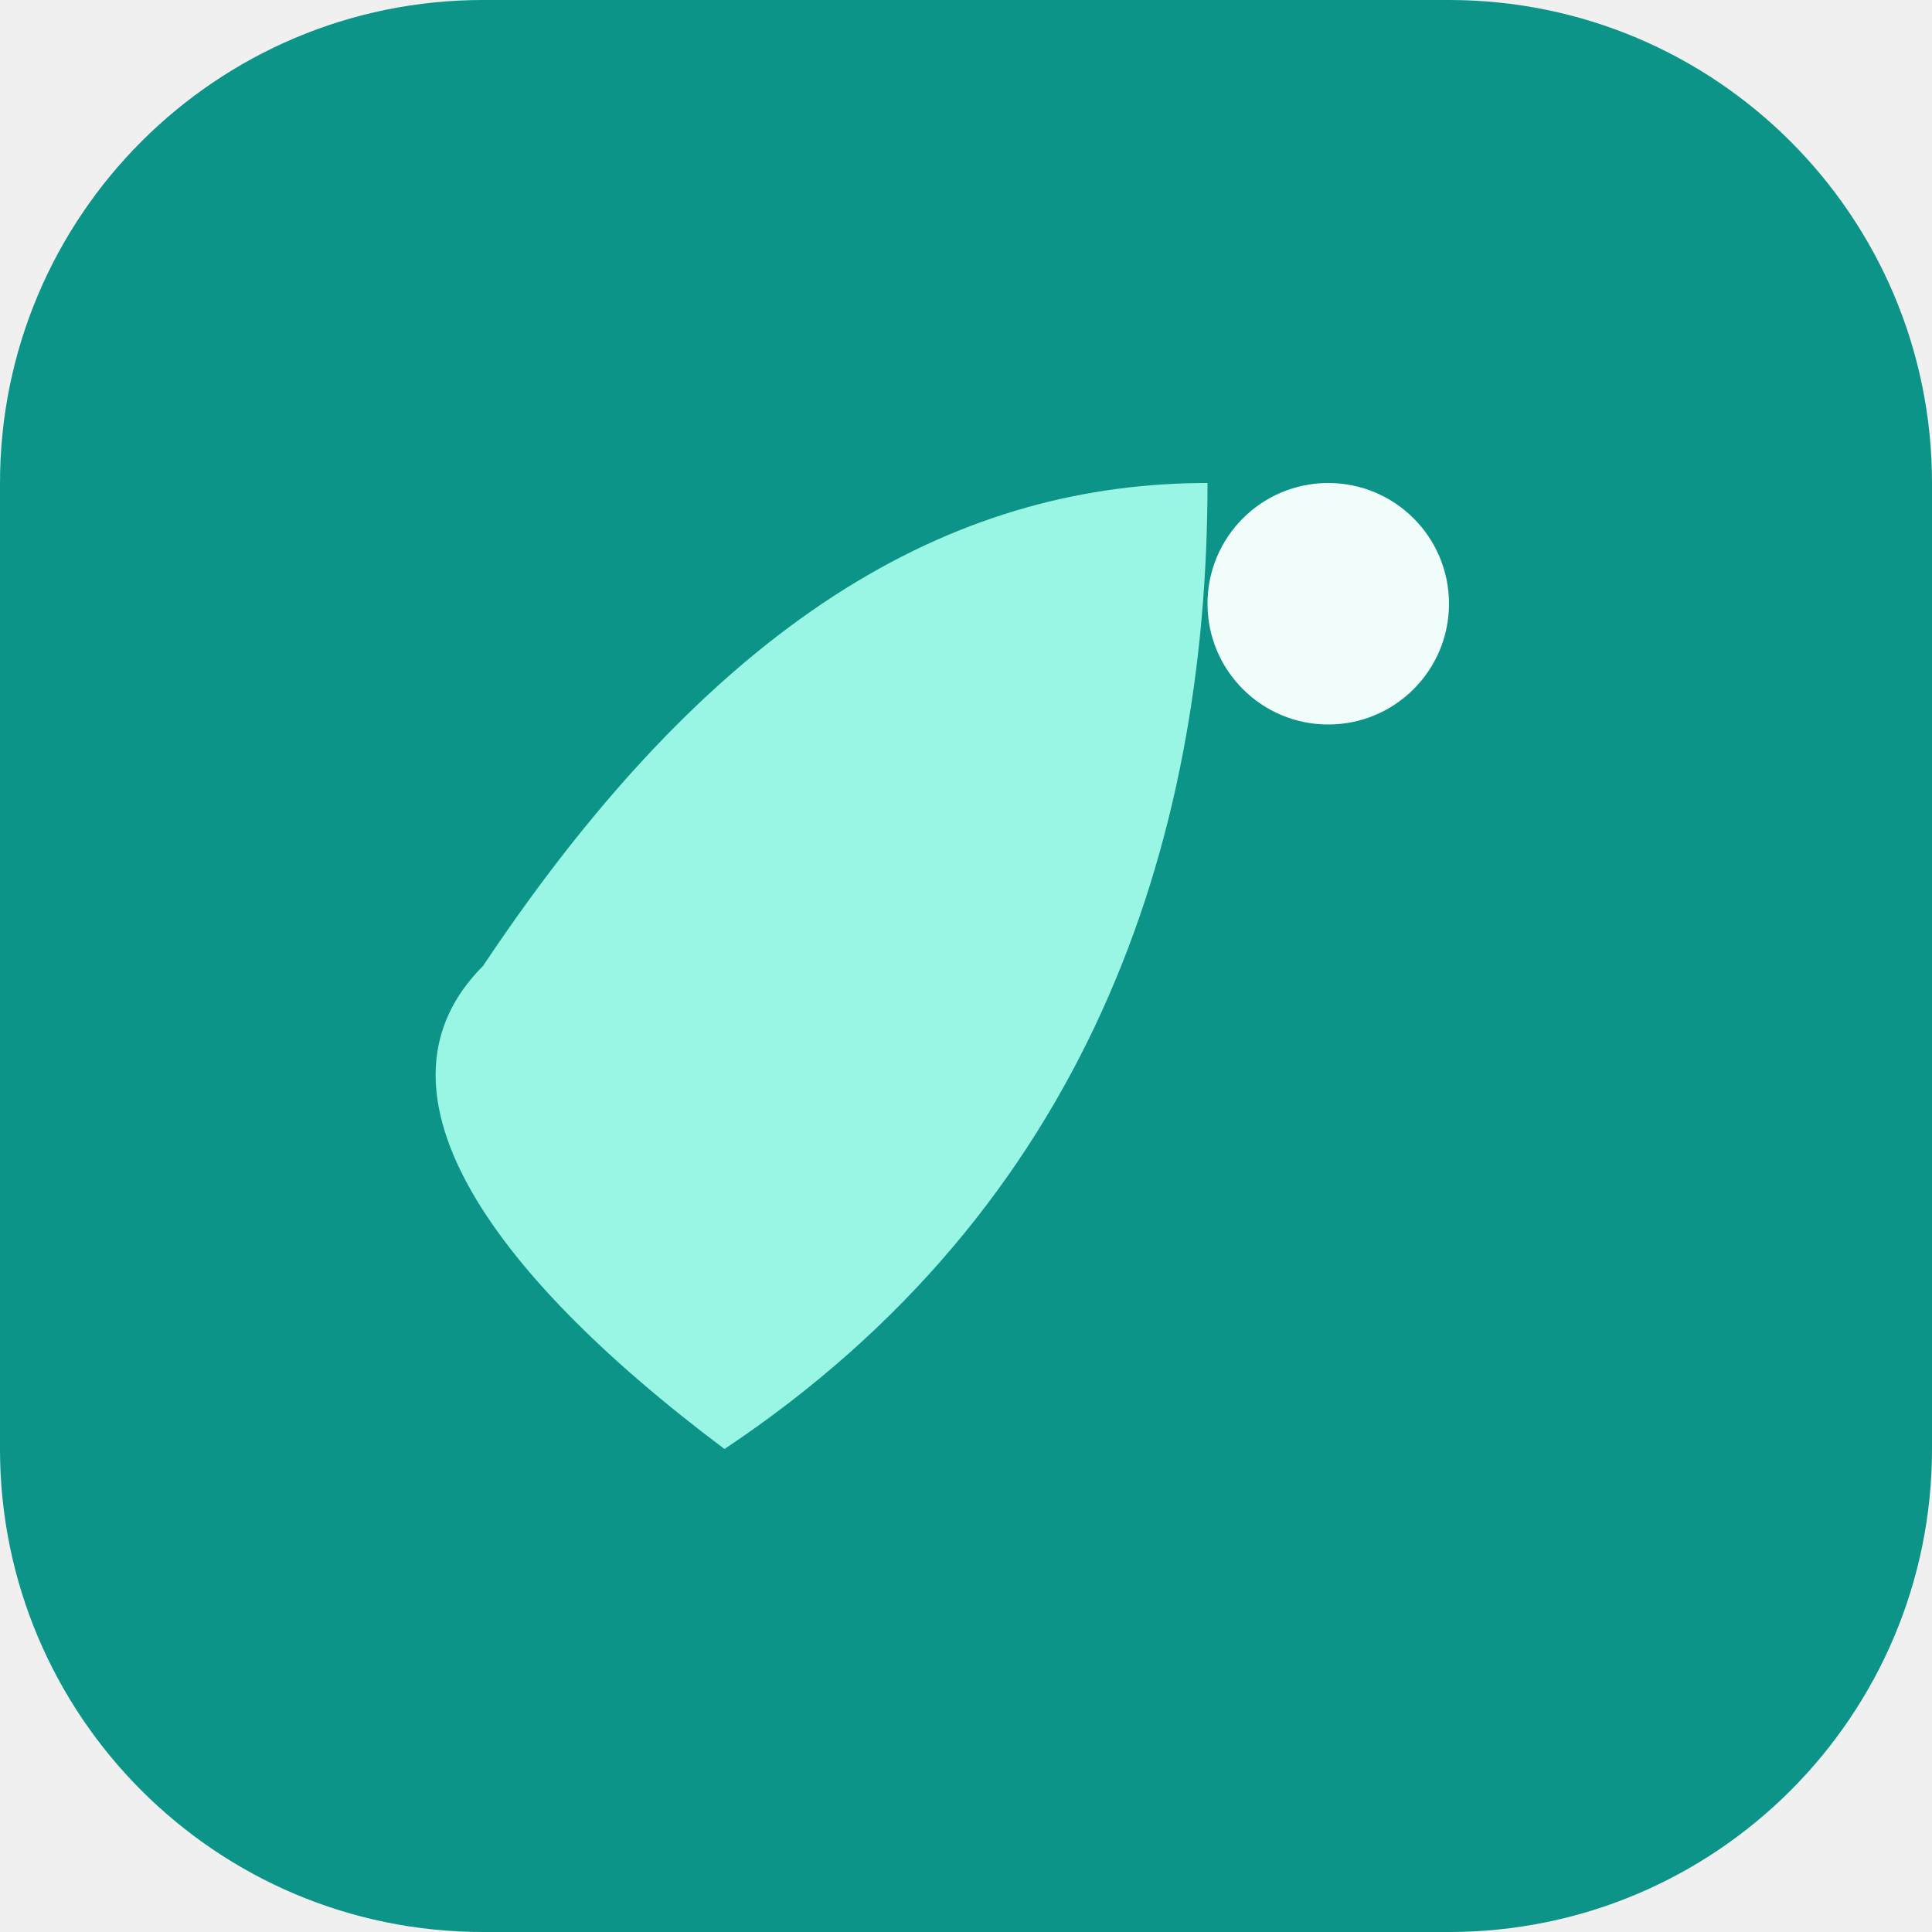
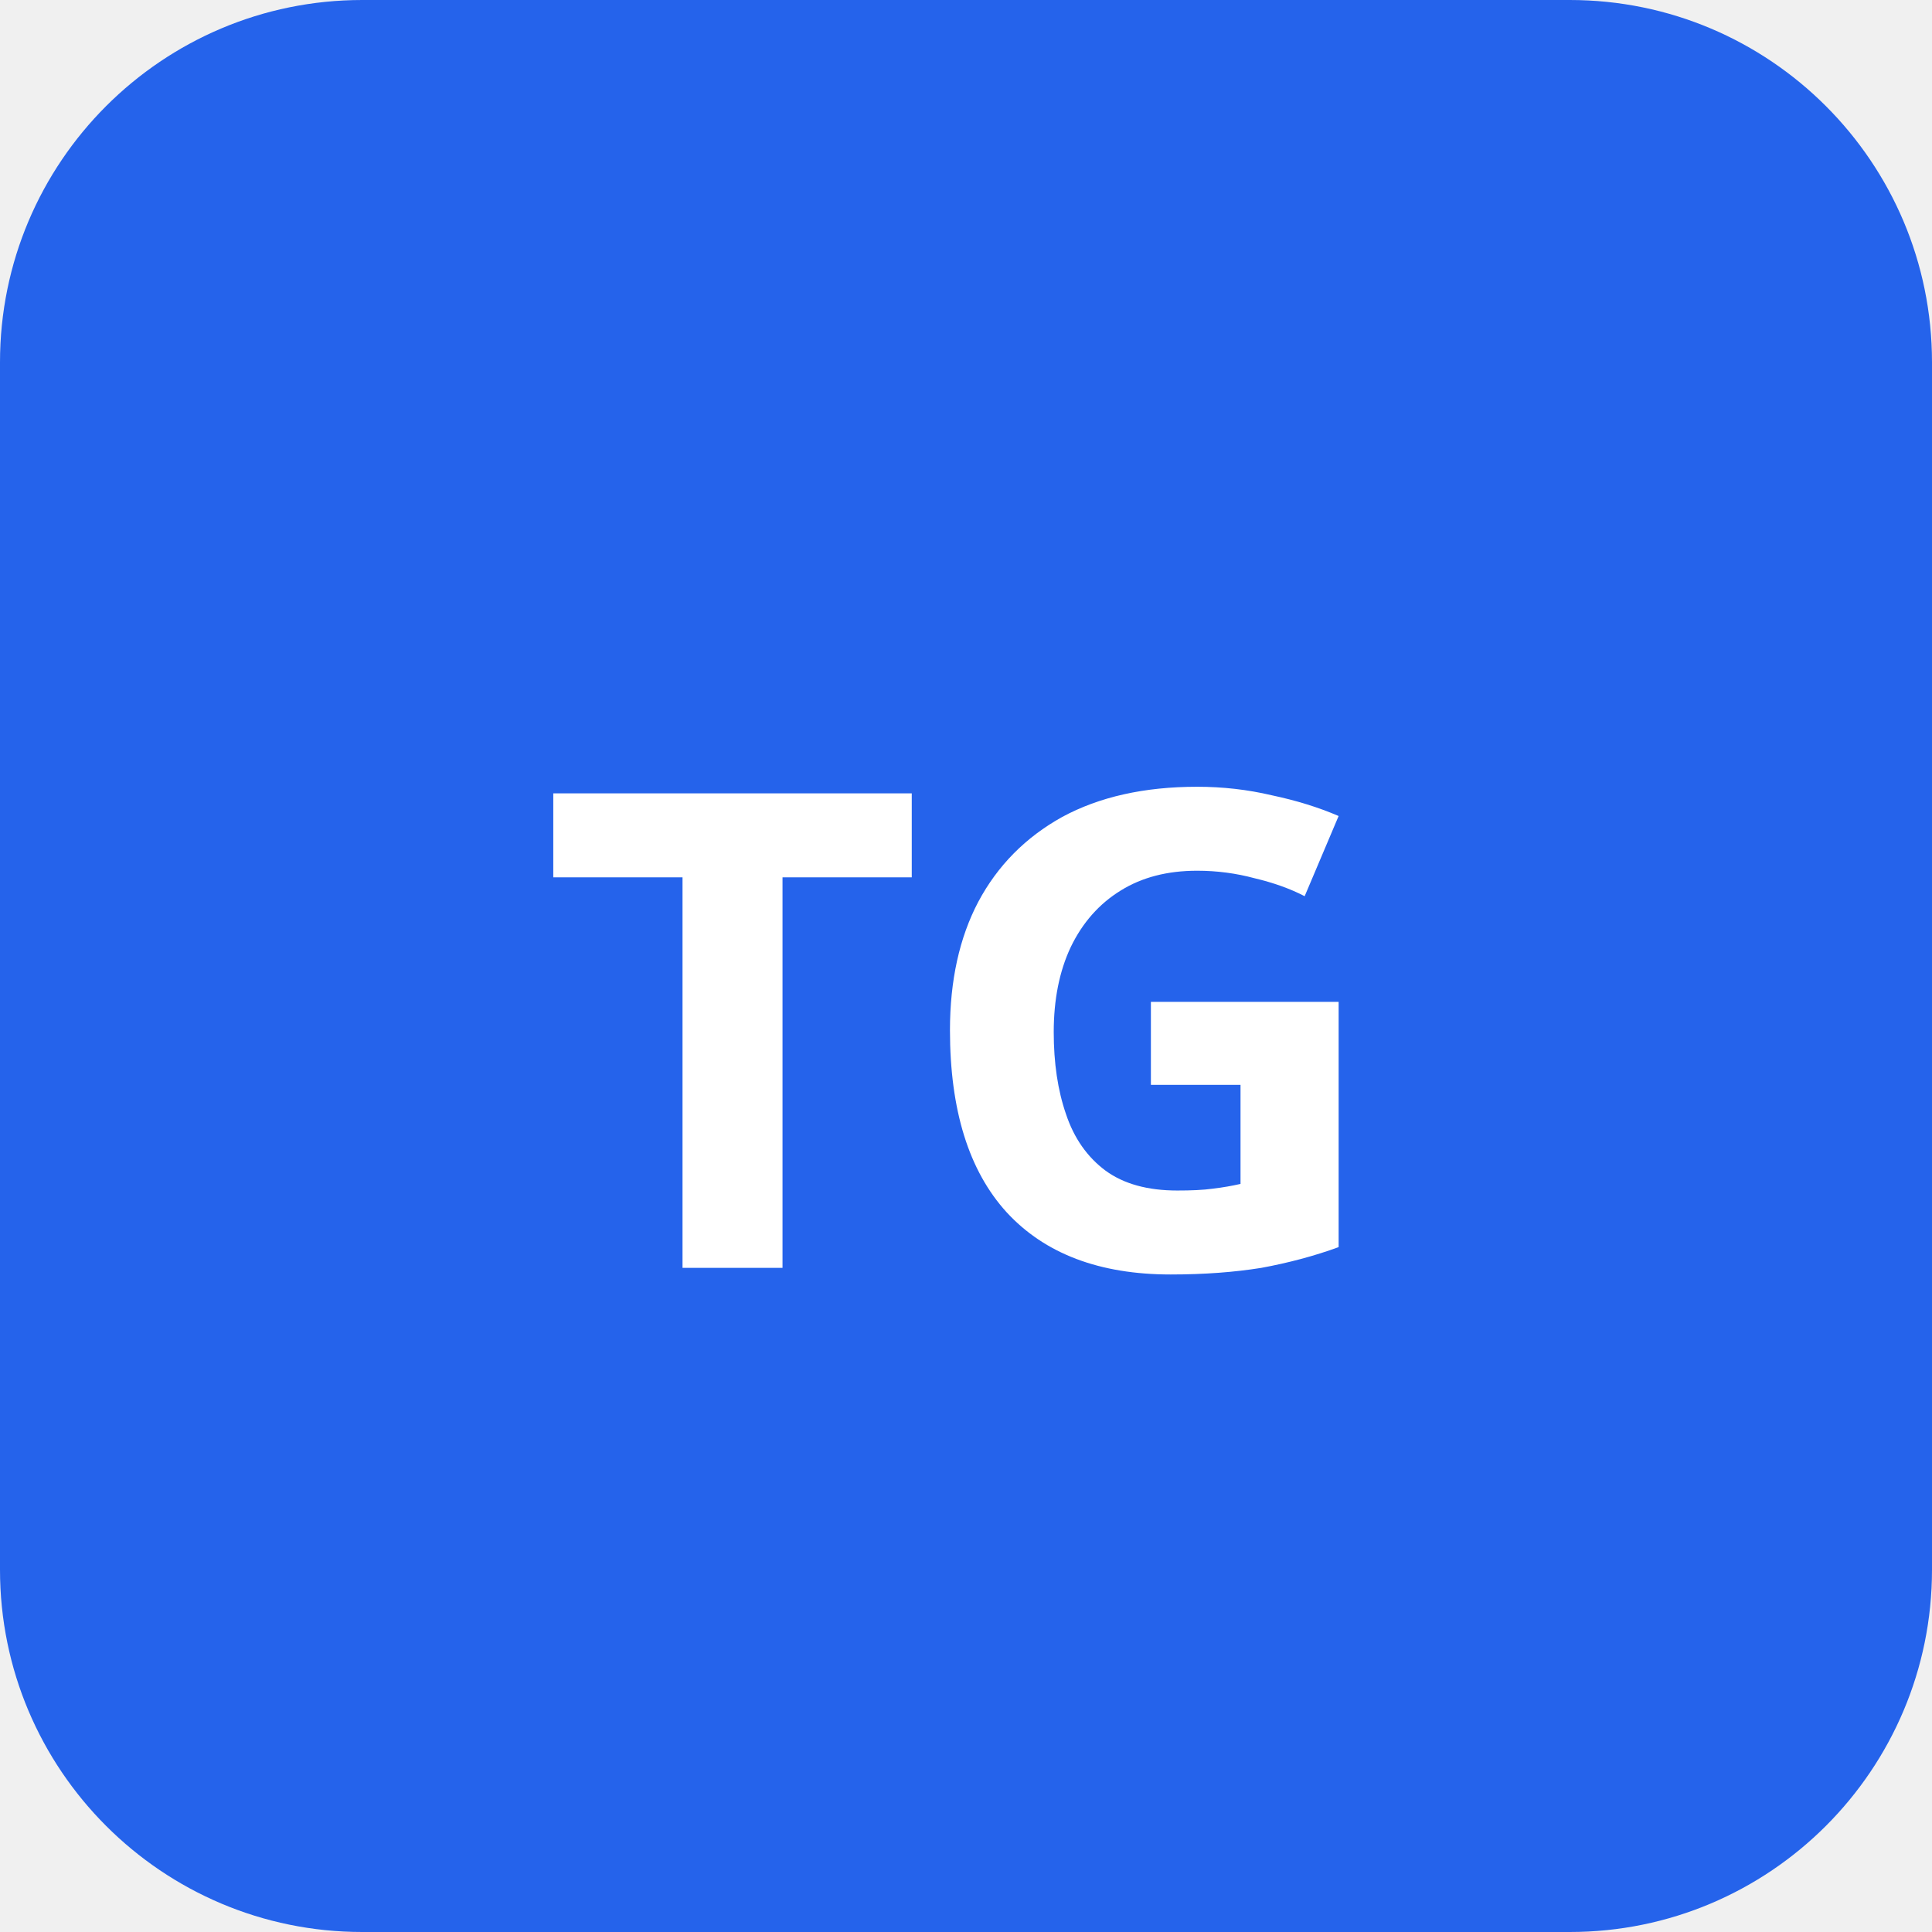
<svg xmlns="http://www.w3.org/2000/svg" viewBox="0 0 32 32" fill="none">
-   <rect width="32" height="32" rx="8" fill="#0d9488" />
-   <path d="M8 16c4-6 8-8 12-8 0 6-2 12-8 16-4-3-6-6-4-8z" fill="#99f6e4" />
-   <circle cx="22" cy="10" r="2" fill="#f0fdfa" />
+   <rect width="32" height="32" rx="6" fill="#2563eb" />
+   <text x="16" y="21" text-anchor="middle" fill="#ffffff" font-family="system-ui, sans-serif" font-size="11" font-weight="700">TG</text>
</svg>
